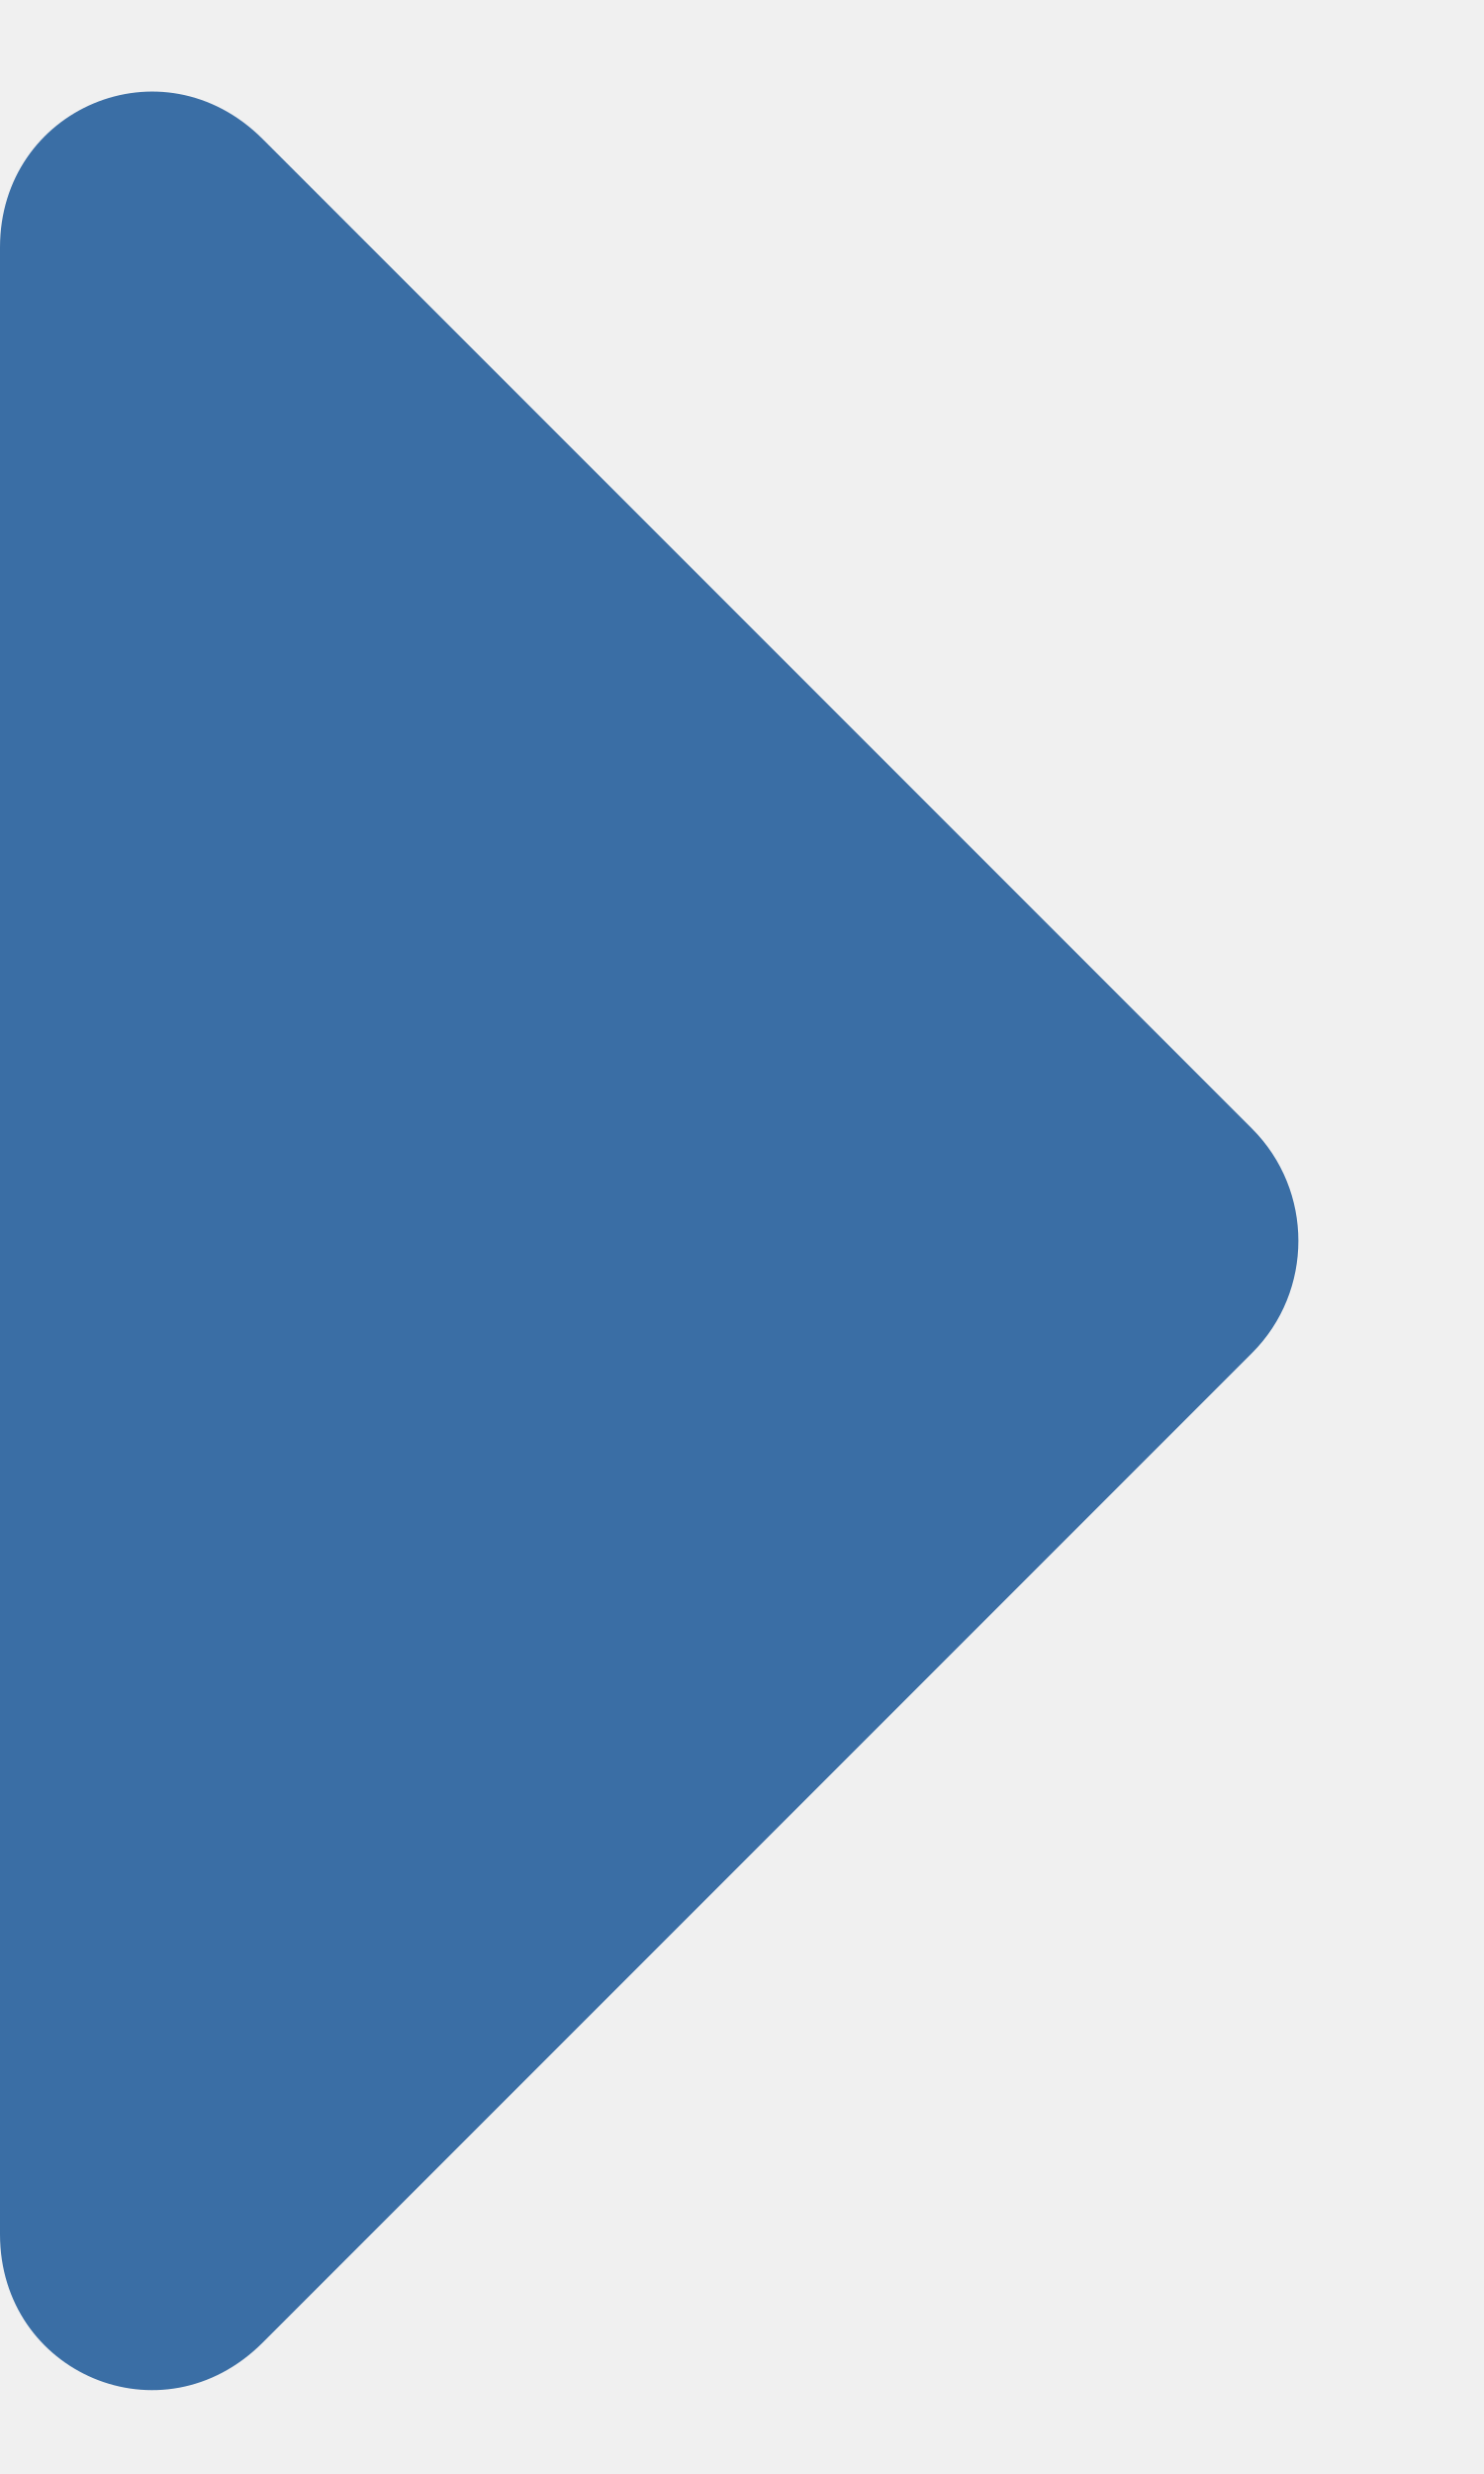
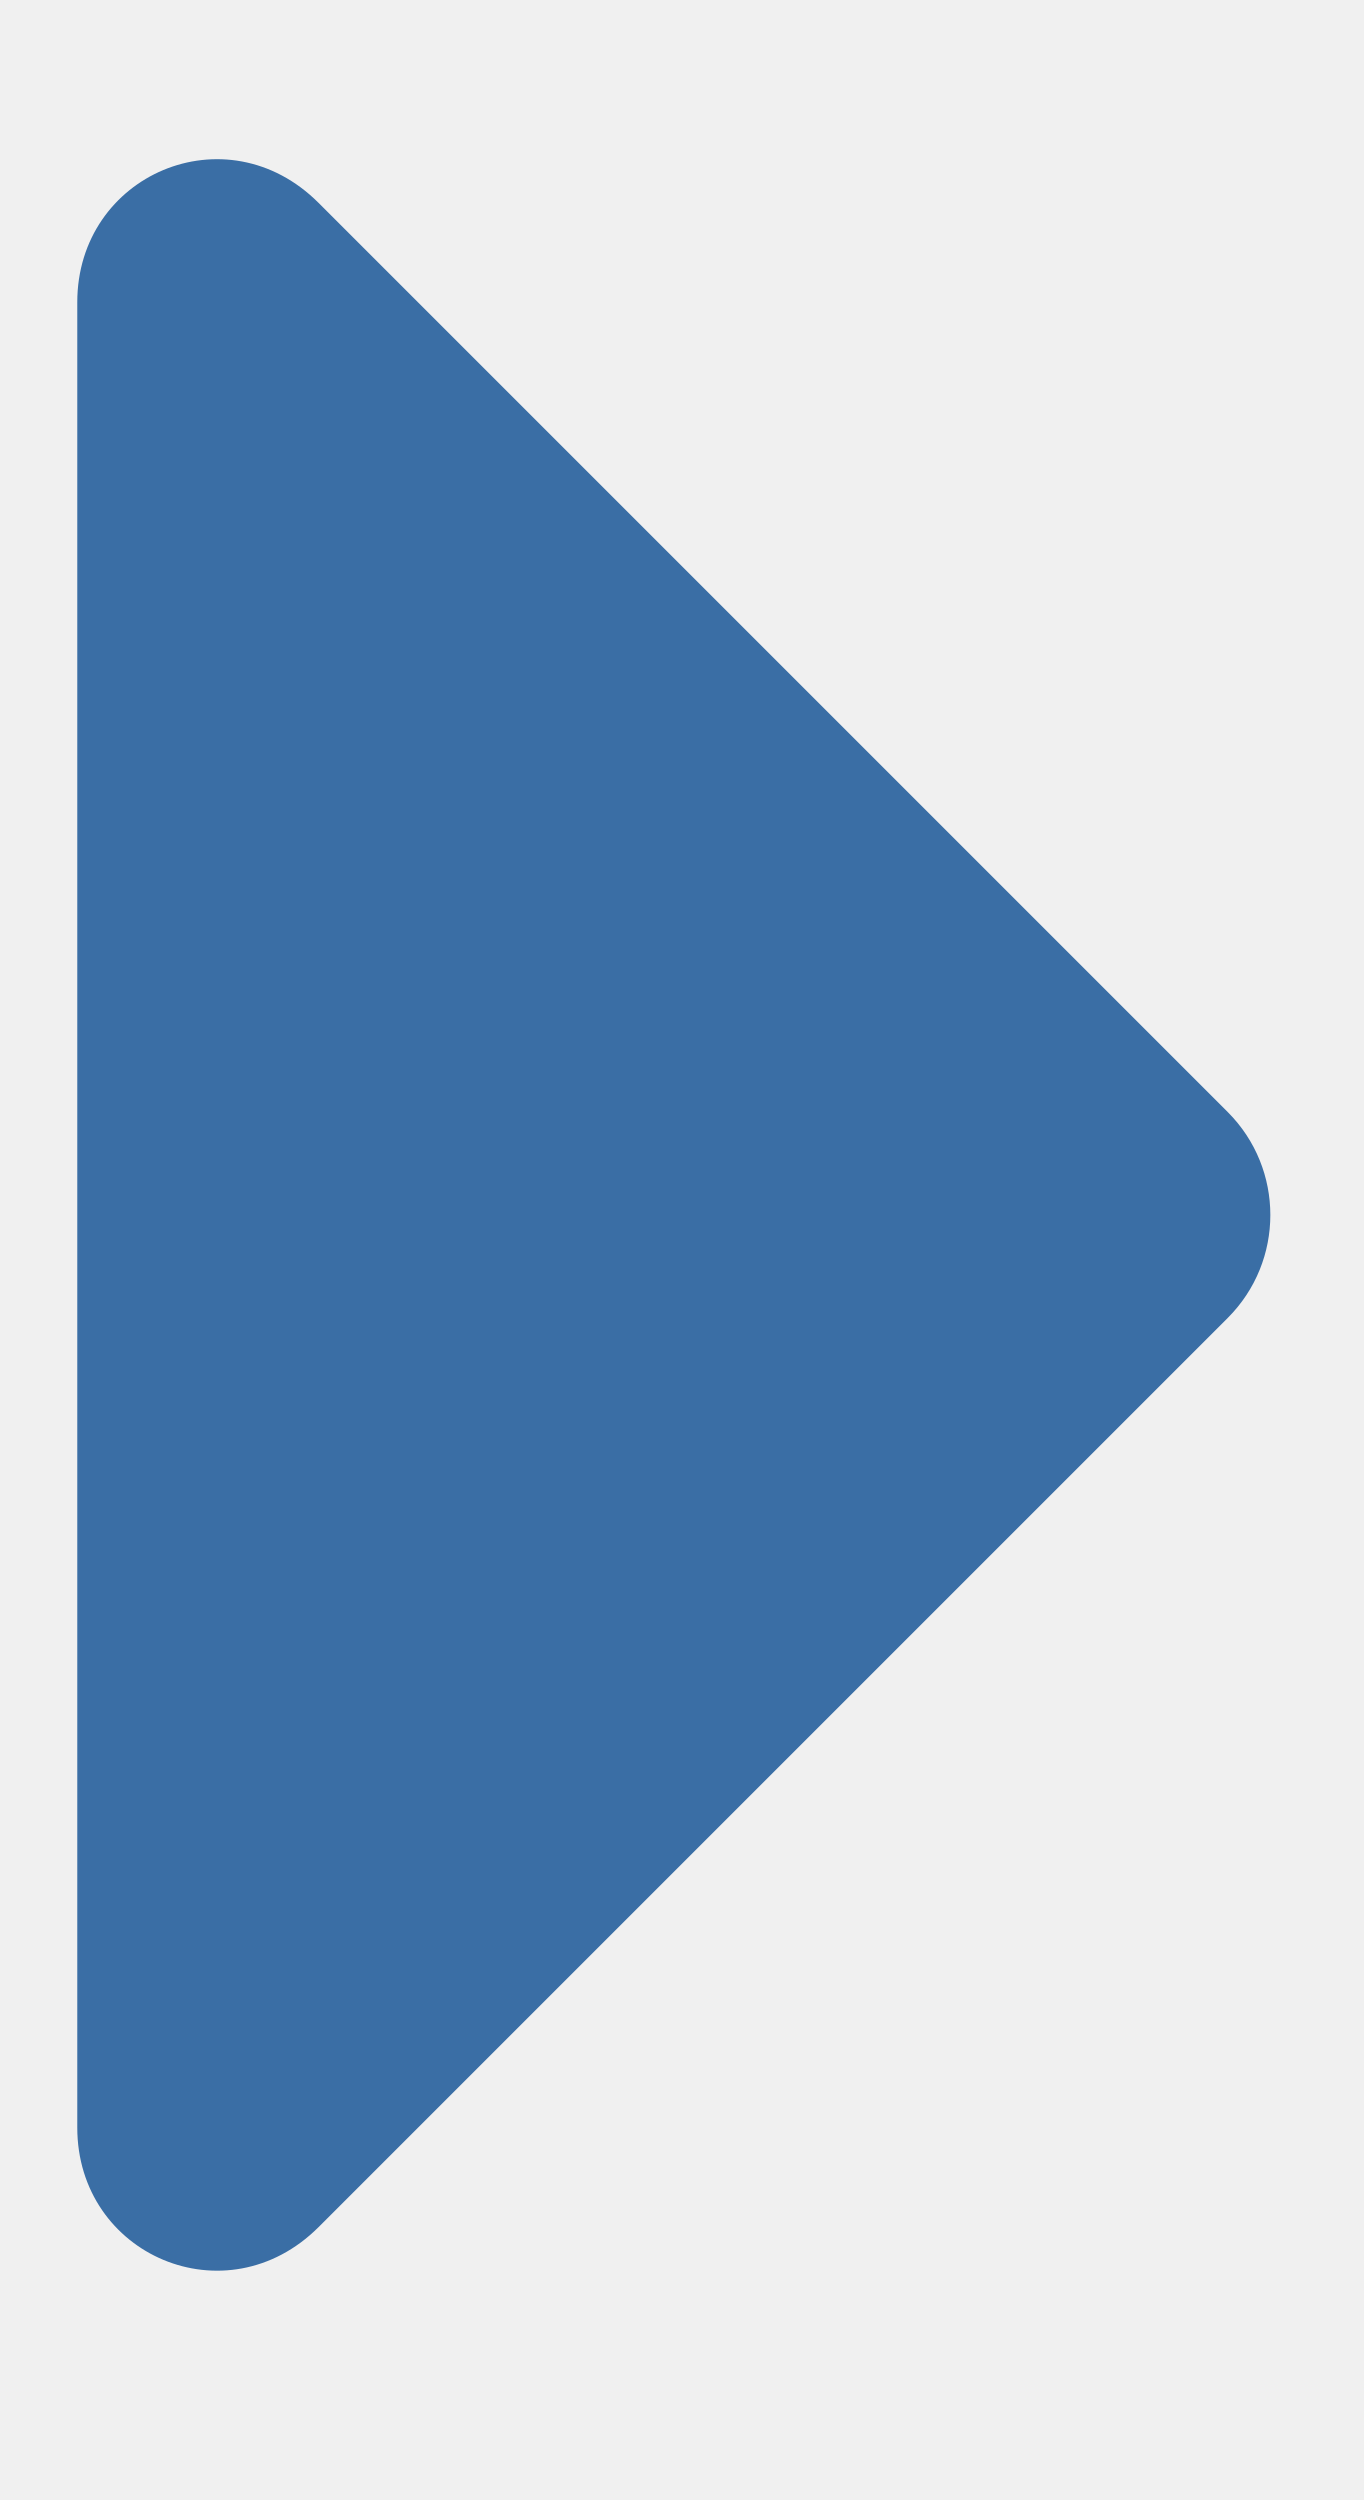
- <svg xmlns="http://www.w3.org/2000/svg" width="6" height="10" viewBox="0 0 6 10" fill="none">
-   <g clip-path="url(#clip0_301_1187)">
-     <path d="M0 9.031V1C0 0.438 0.656 0.156 1.062 0.562L5.062 4.562C5.312 4.812 5.312 5.219 5.062 5.469L1.062 9.469C0.656 9.875 0 9.594 0 9.031Z" fill="#3A6EA5" />
-   </g>
-   <defs>
-     <clipPath id="clip0_301_1187">
-       <rect width="5.5" height="10" fill="white" />
-     </clipPath>
-   </defs>
+ <svg xmlns="http://www.w3.org/2000/svg" width="6" height="11" viewBox="0 0 6 11" fill="none">
+   <path d="M0.34 9.361V1.33C0.34 0.768 0.996 0.486 1.402 0.893L5.402 4.893C5.652 5.143 5.652 5.549 5.402 5.799L1.402 9.799C0.996 10.205 0.34 9.924 0.34 9.361Z" fill="#3A6EA5" />
</svg>
